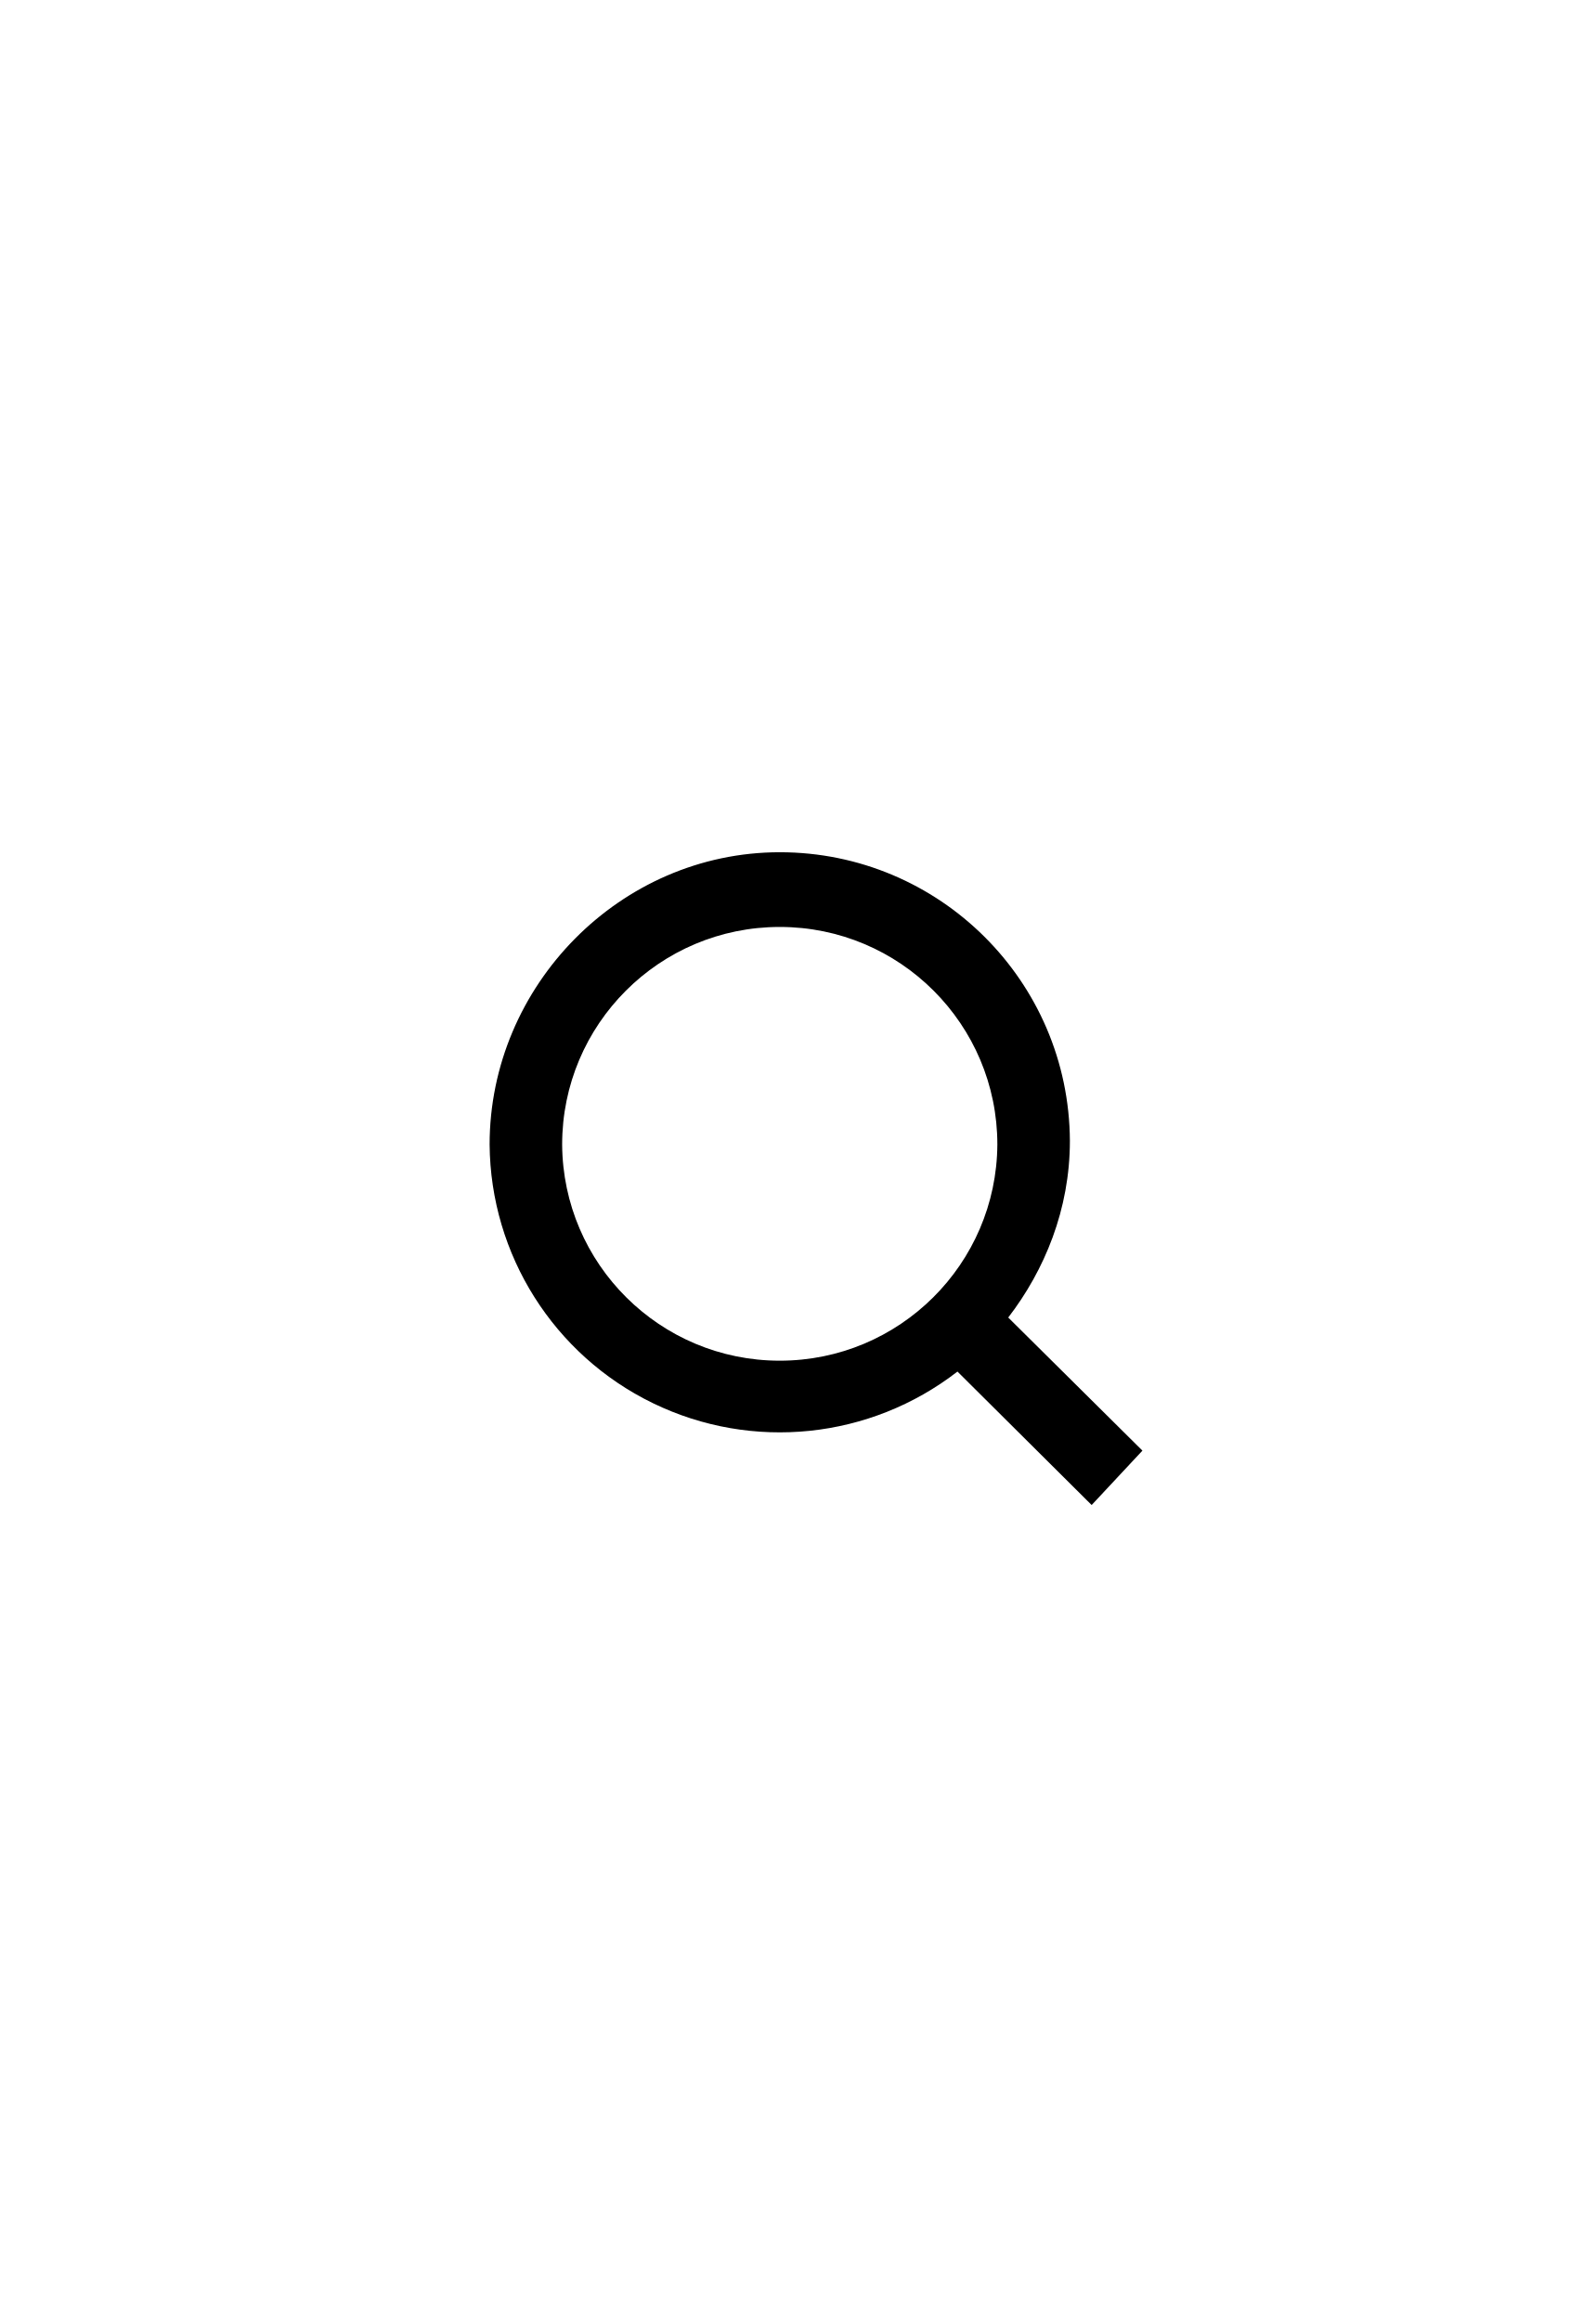
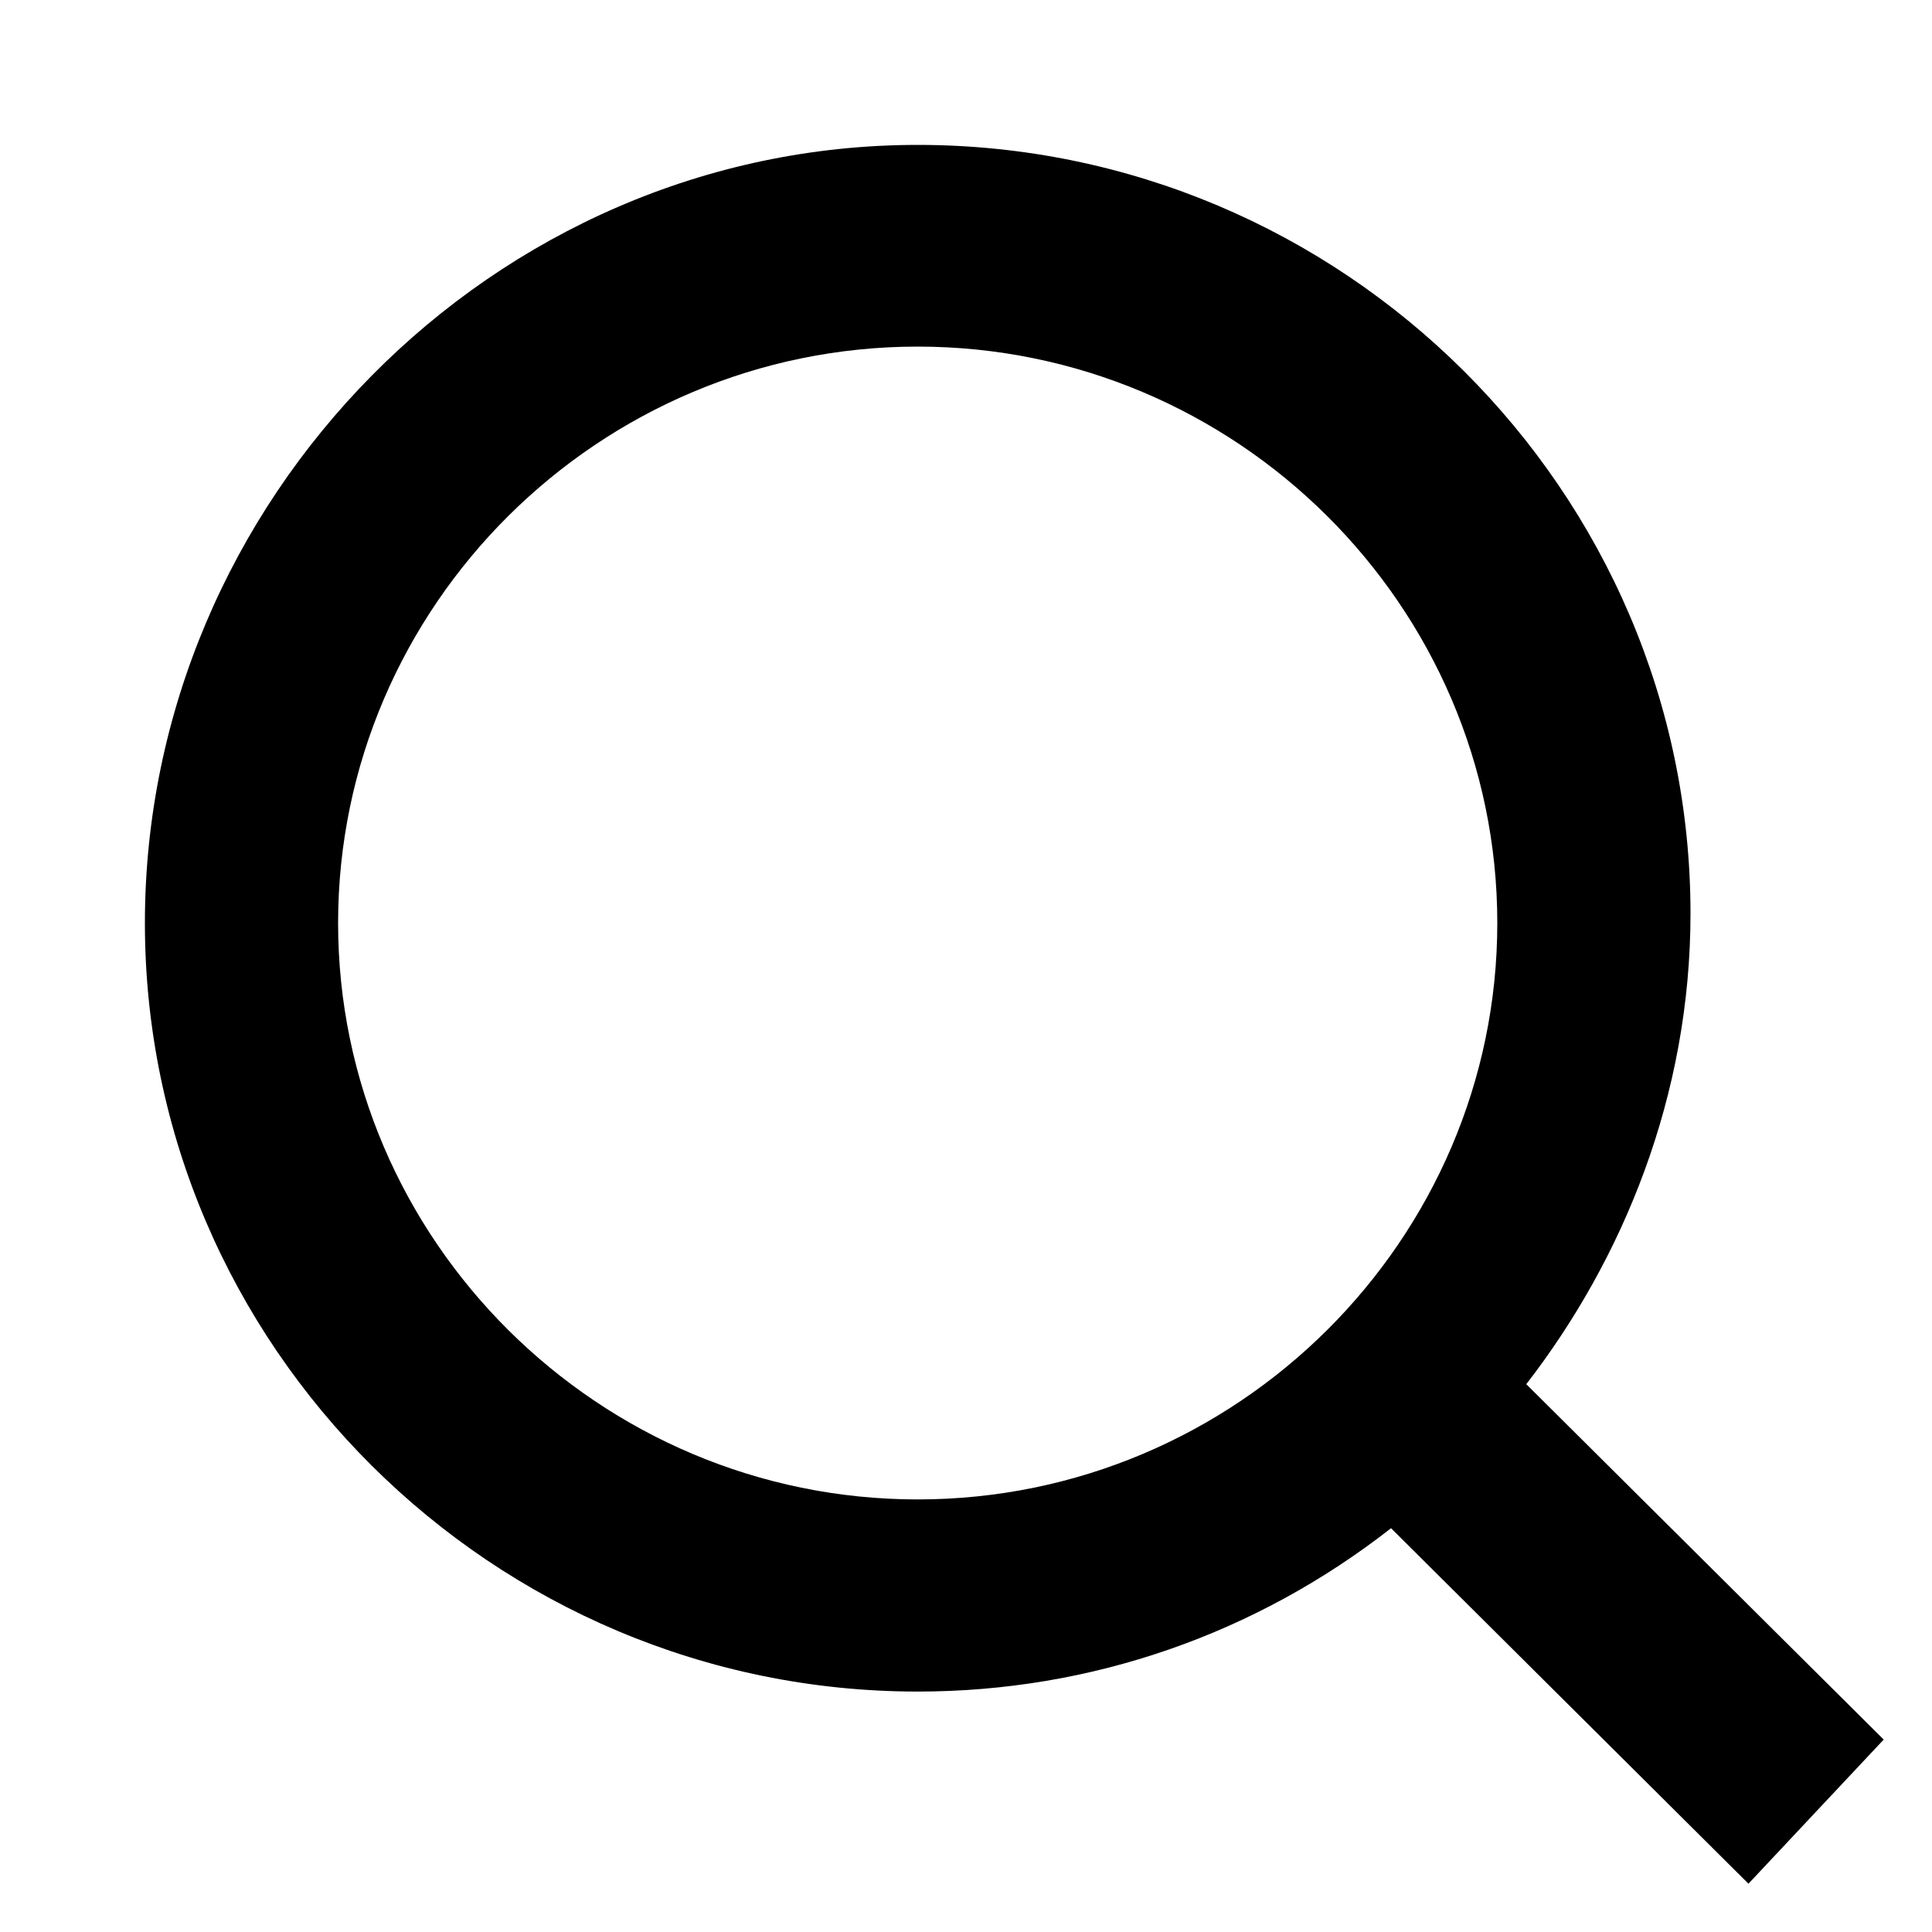
- <svg xmlns="http://www.w3.org/2000/svg" width="44" height="64" fill="none">
-   <path fill="#000" d="m31.5 40-3.7-3.67c1-1.3 1.7-2.98 1.7-4.87a8 8 0 0 0-8-7.96c-4.4 0-8 3.68-8 8.06a8 8 0 0 0 12.9 6.26l3.7 3.68 1.4-1.5Zm-10-2.48a6 6 0 0 1-6-5.96 6 6 0 0 1 12 0 6 6 0 0 1-6 5.96Z" />
+ <svg xmlns="http://www.w3.org/2000/svg" width="20" height="20" viewBox="0 0 20 20" fill="none">
+   <path d="M19.5 18.008L15.8 14.329C16.8 13.036 17.5 11.345 17.5 9.456C17.5 5.08 13.9 1.5 9.5 1.5C5.1 1.5 1.5 5.18 1.5 9.555C1.5 13.931 5.1 17.511 9.5 17.511C11.3 17.511 13 16.914 14.4 15.82L18.1 19.5L19.5 18.008ZM9.5 15.522C6.2 15.522 3.5 12.837 3.5 9.555C3.5 6.273 6.2 3.588 9.5 3.588C12.8 3.588 15.5 6.273 15.5 9.555C15.5 12.837 12.8 15.522 9.5 15.522Z" fill="black" />
</svg>
